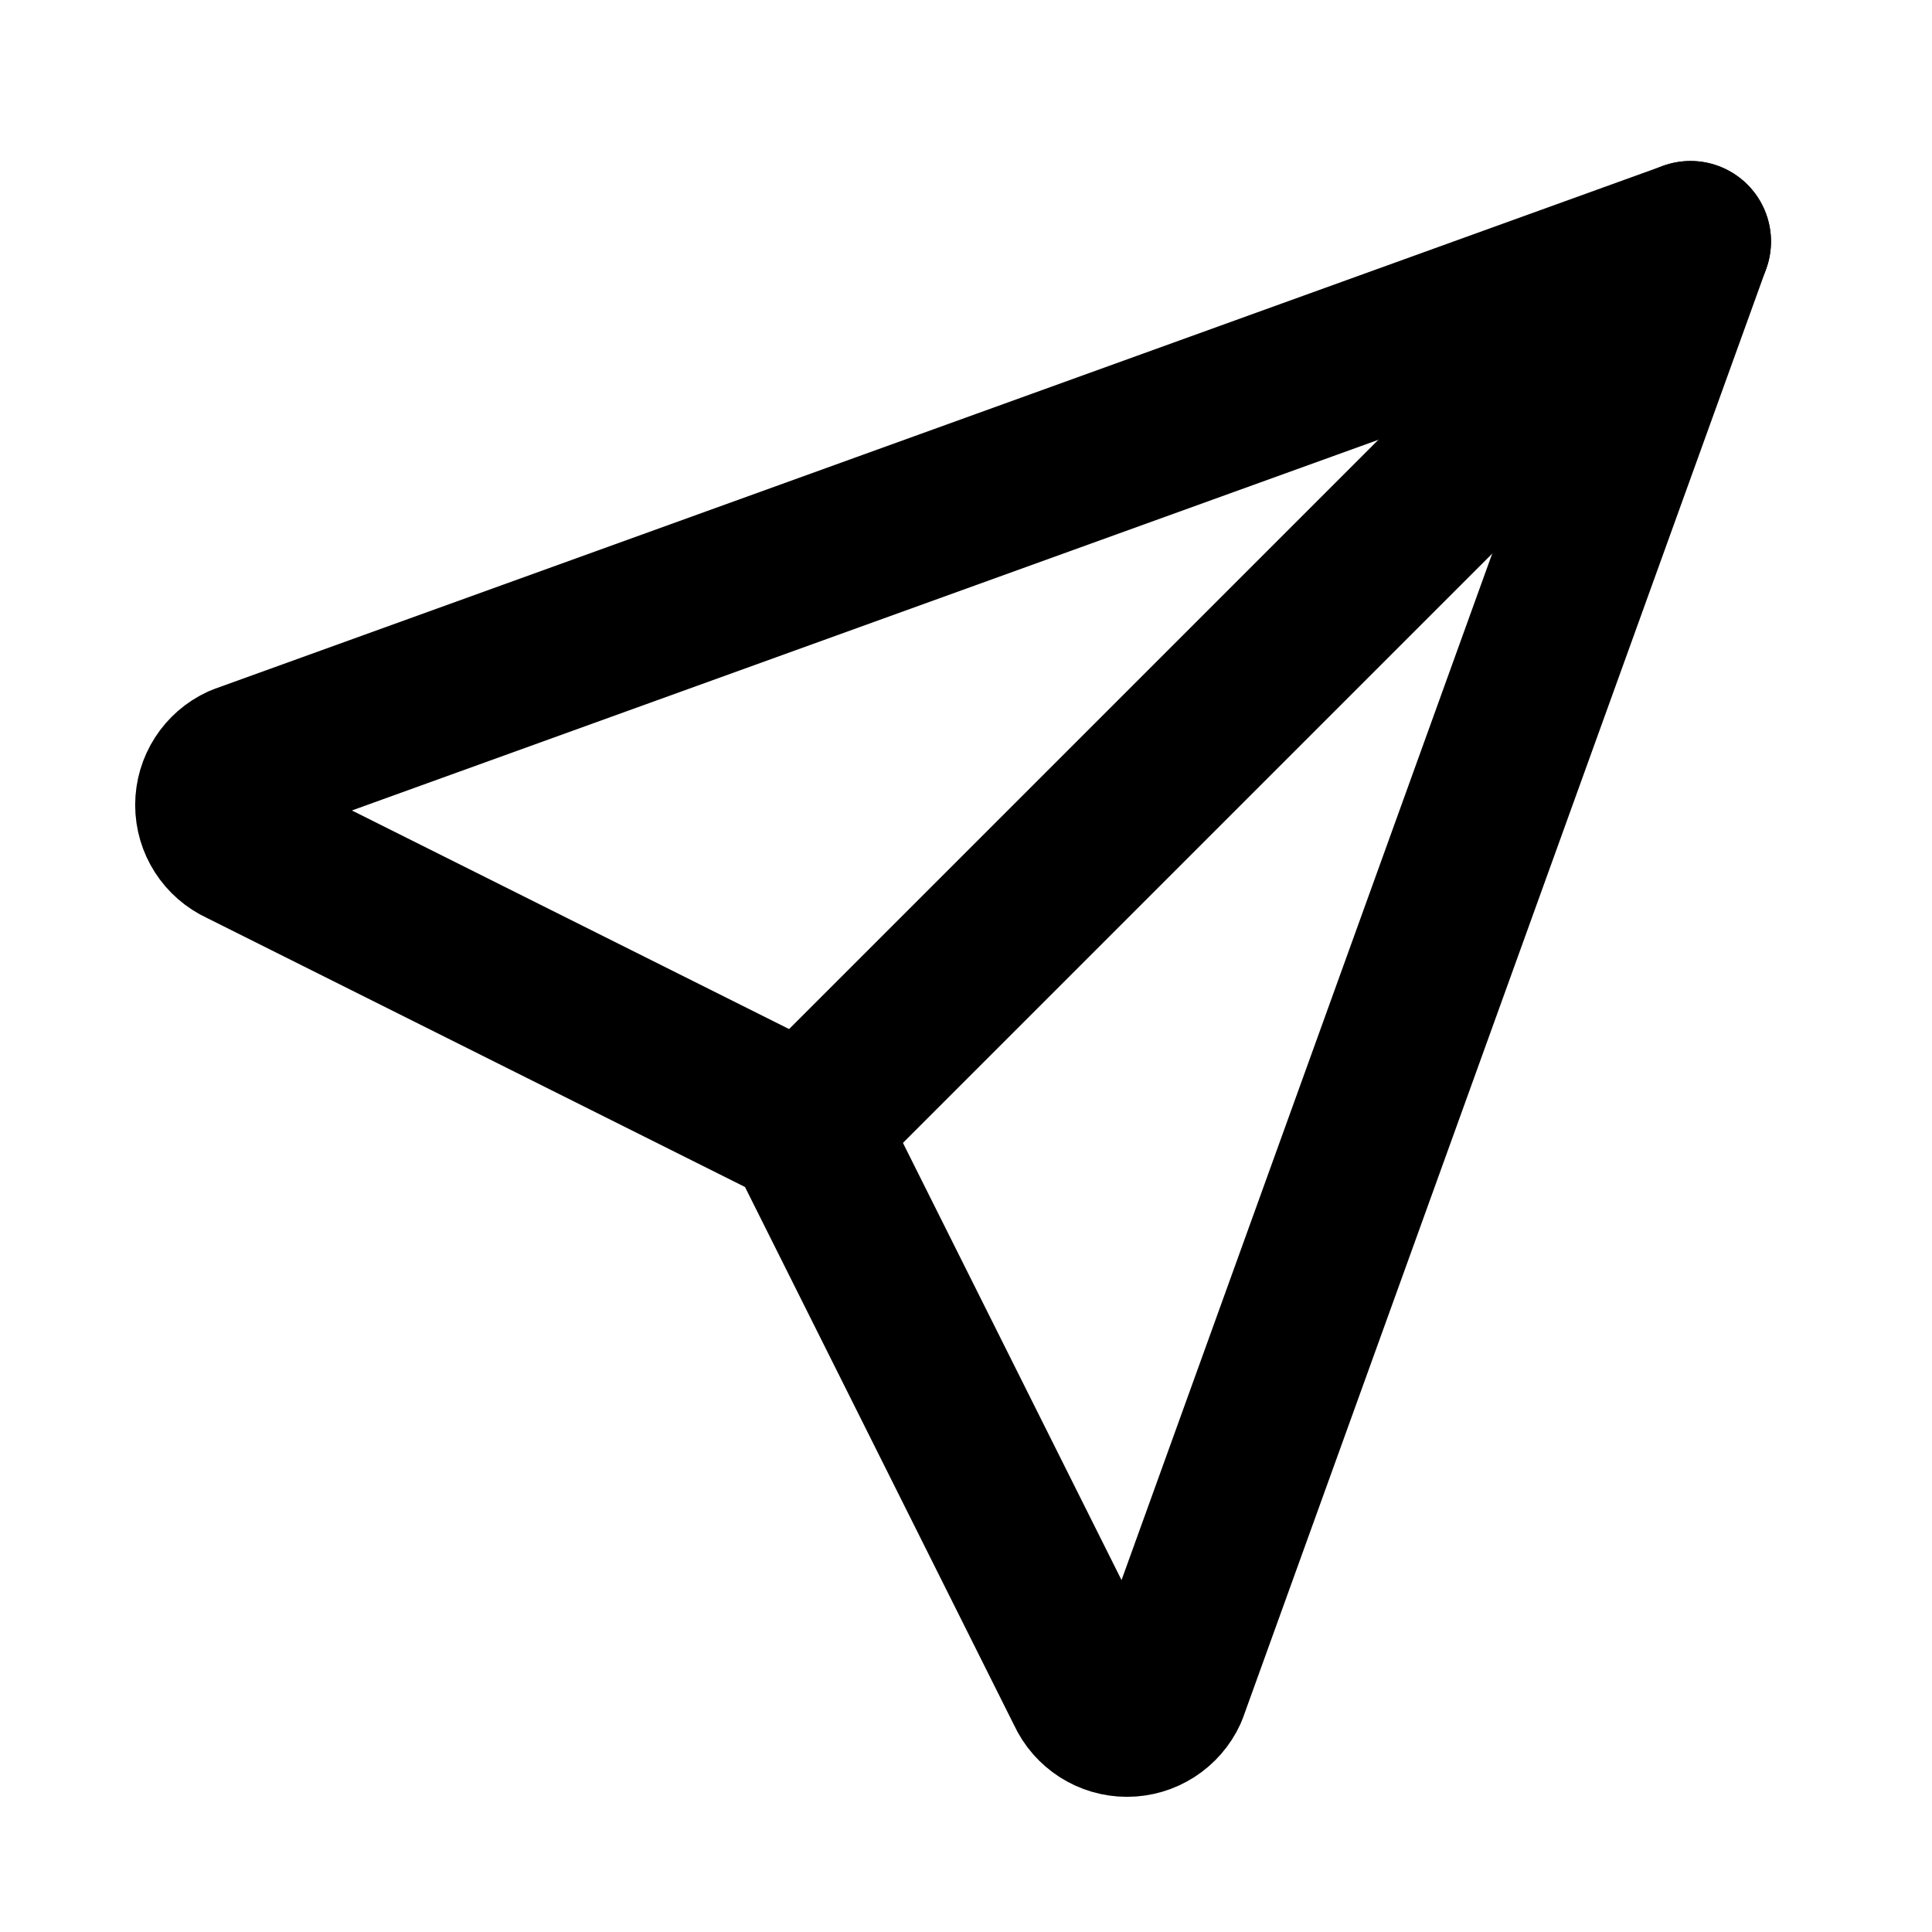
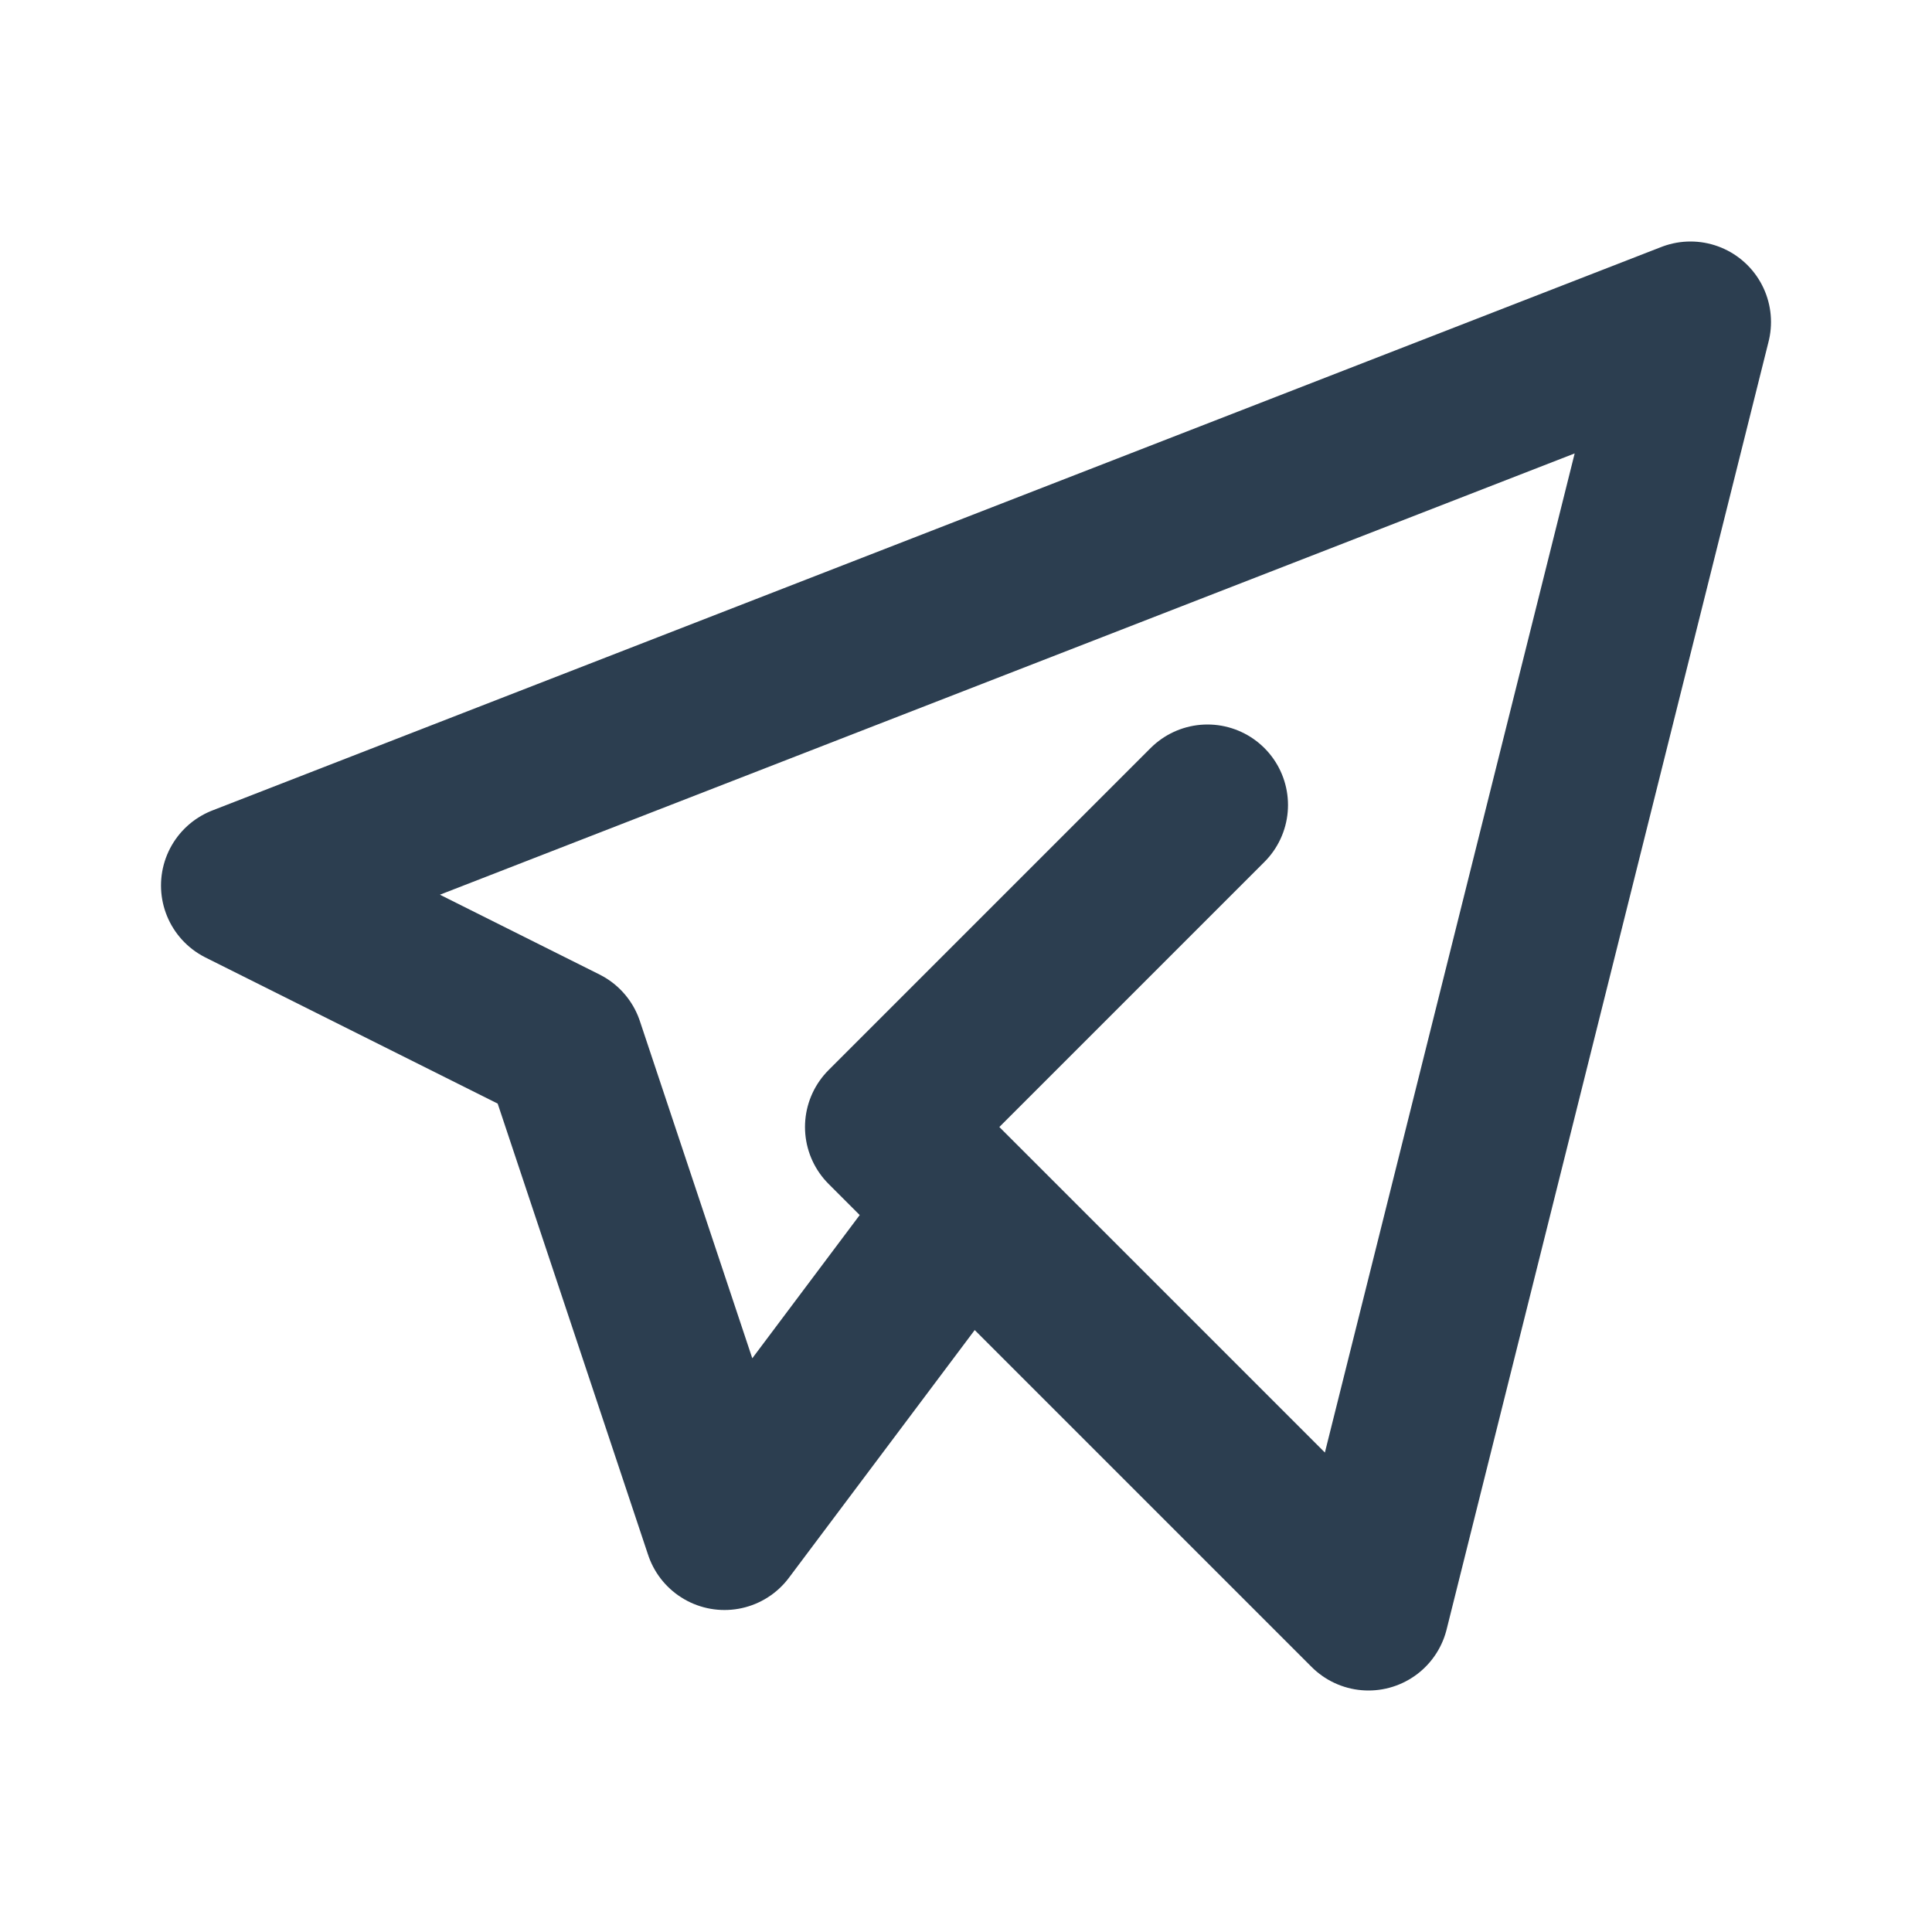
- <svg xmlns="http://www.w3.org/2000/svg" class="icon icon-tabler icon-tabler-send" width="24" height="24" viewBox="0 0 24 24" stroke-width="2" stroke="currentColor" fill="none" stroke-linecap="round" stroke-linejoin="round">
+ <svg xmlns="http://www.w3.org/2000/svg" class="icon icon-tabler icon-tabler-brand-telegram" width="24" height="24" viewBox="0 0 24 24" stroke-width="2" stroke="#2c3e50" fill="none" stroke-linecap="round" stroke-linejoin="round">
  <path stroke="none" d="M0 0h24v24H0z" fill="none" />
-   <line x1="10" y1="14" x2="21" y2="3" />
-   <path d="M21 3l-6.5 18a0.55 .55 0 0 1 -1 0l-3.5 -7l-7 -3.5a0.55 .55 0 0 1 0 -1l18 -6.5" />
+   <path d="M15 10l-4 4l6 6l4 -16l-18 7l4 2l2 6l3 -4" />
</svg>
